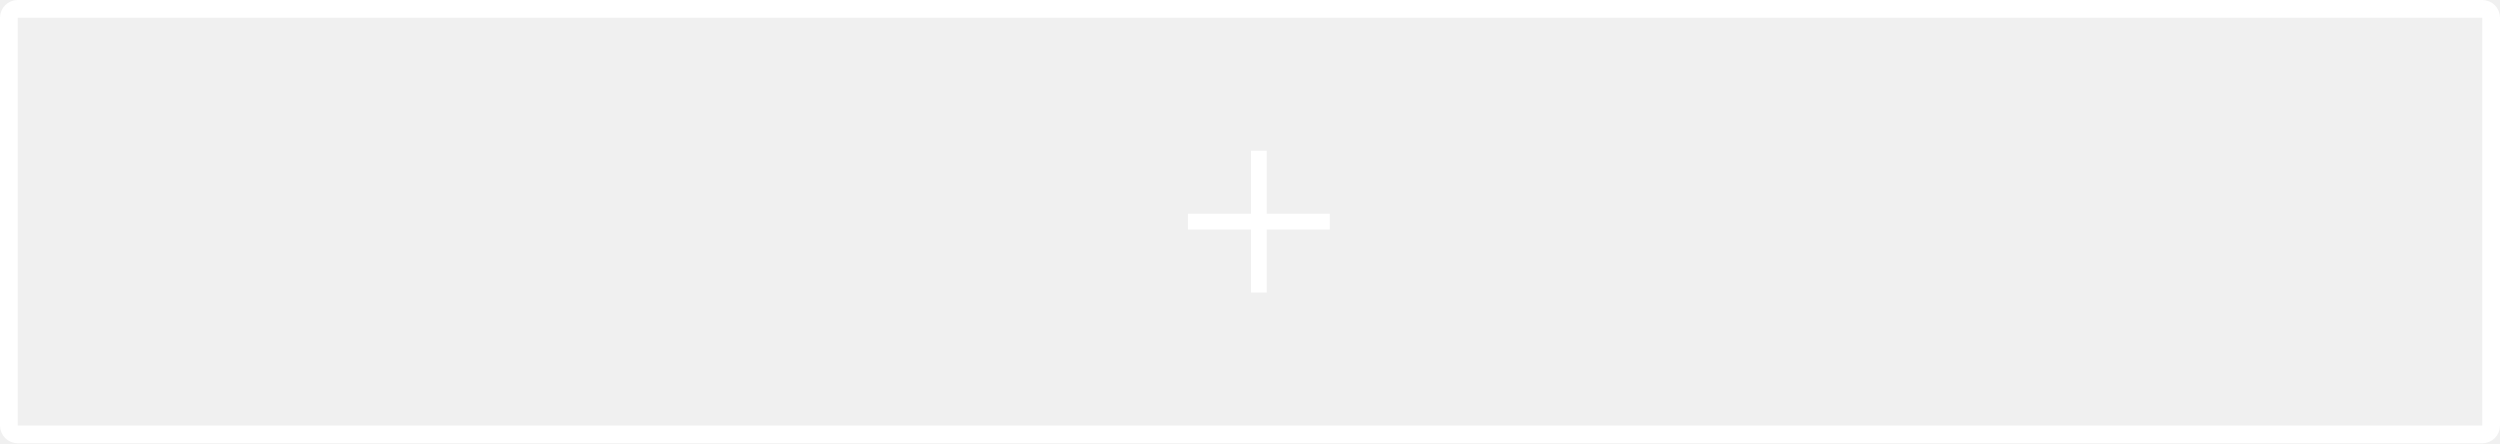
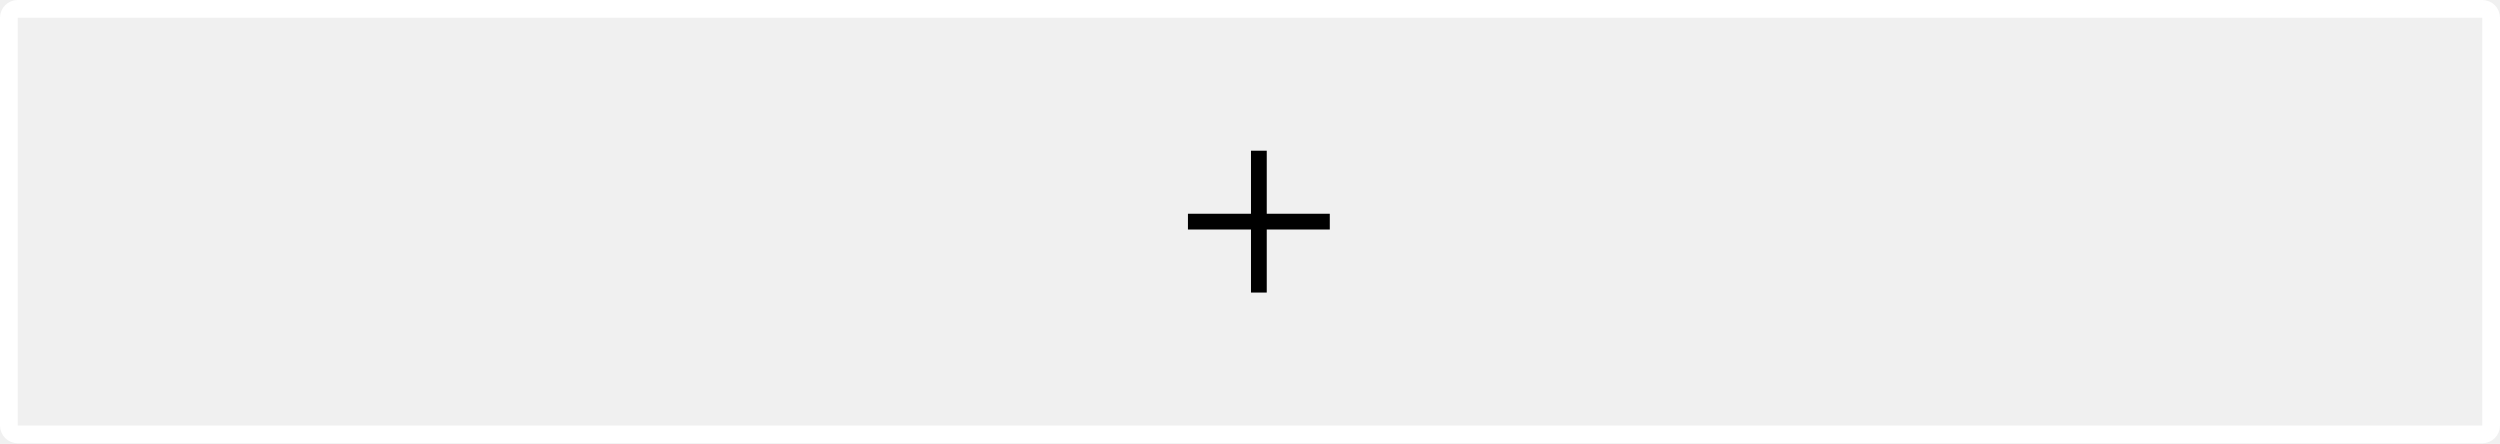
<svg xmlns="http://www.w3.org/2000/svg" width="282" height="50" viewBox="0 0 282 50" fill="none">
  <rect x="1" y="1" width="280" height="48" rx="1" stroke="white" stroke-width="2" />
-   <path d="M150 24.111H142.889V17H141.111V24.111H134V25.889H141.111V33H142.889V25.889H150V24.111Z" fill="white" />
+   <path d="M150 24.111H142.889V17H141.111V24.111H134V25.889H141.111V33H142.889V25.889H150V24.111Z" fill="black" />
</svg>
